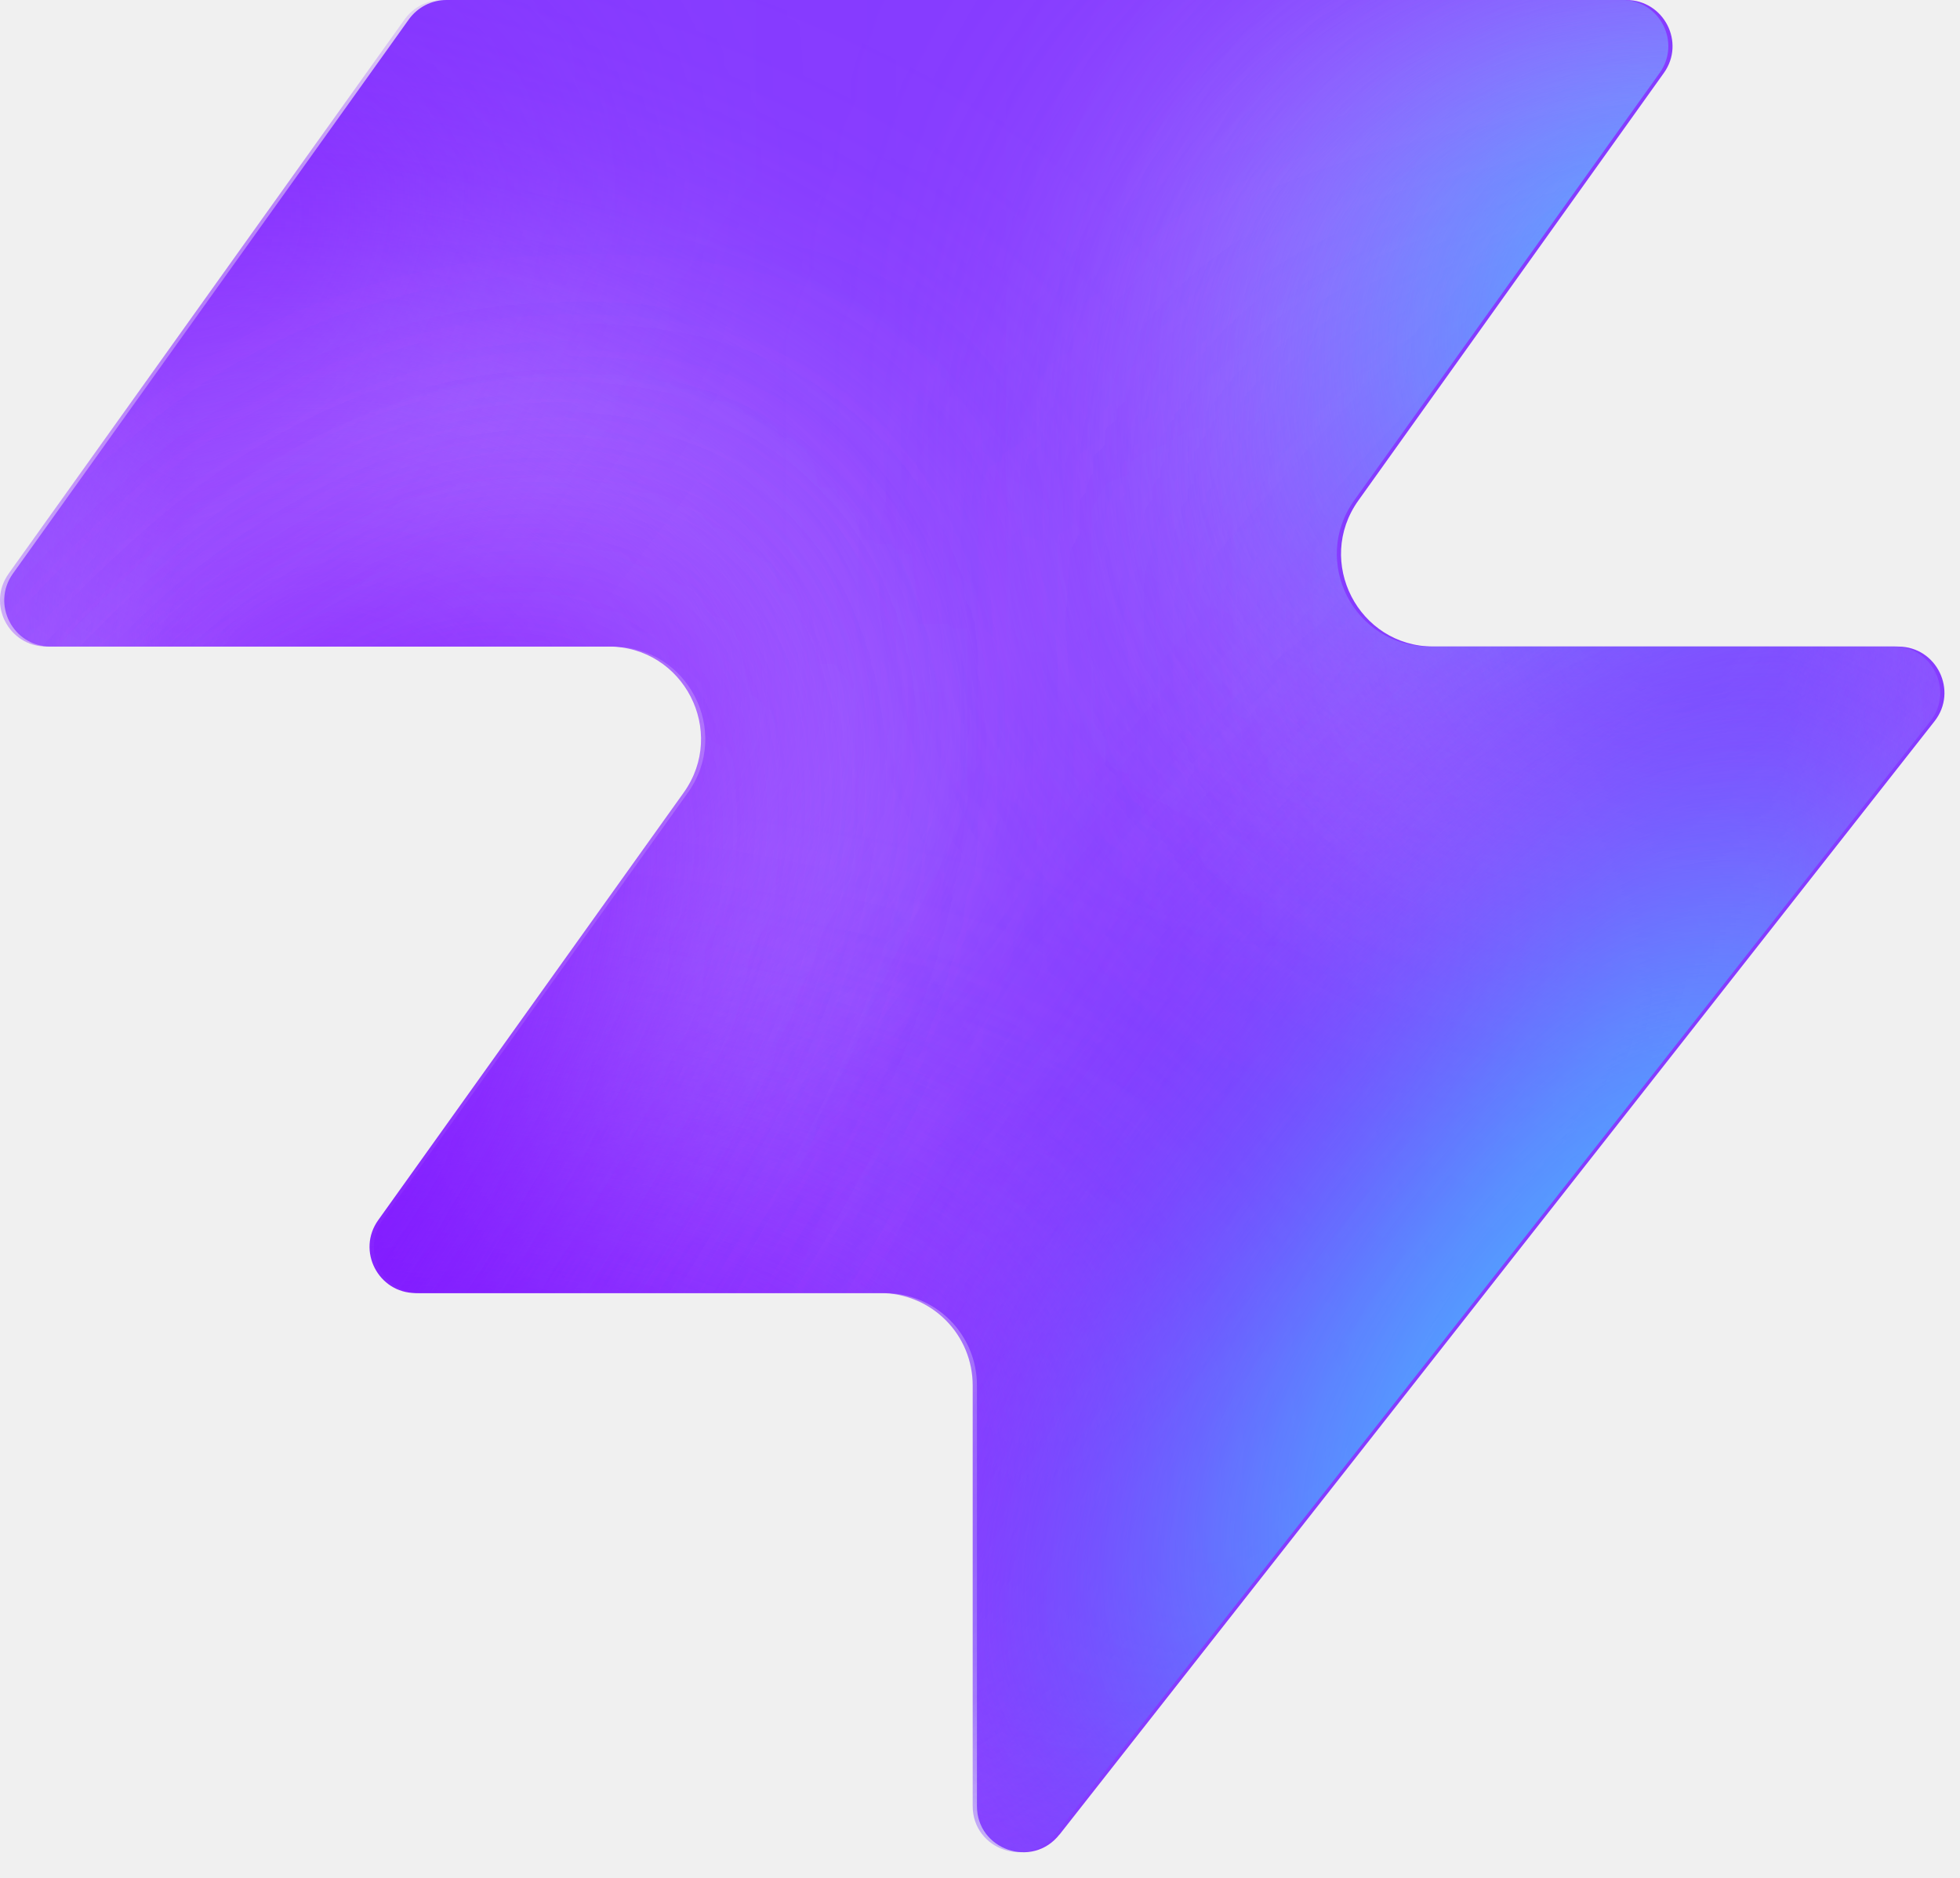
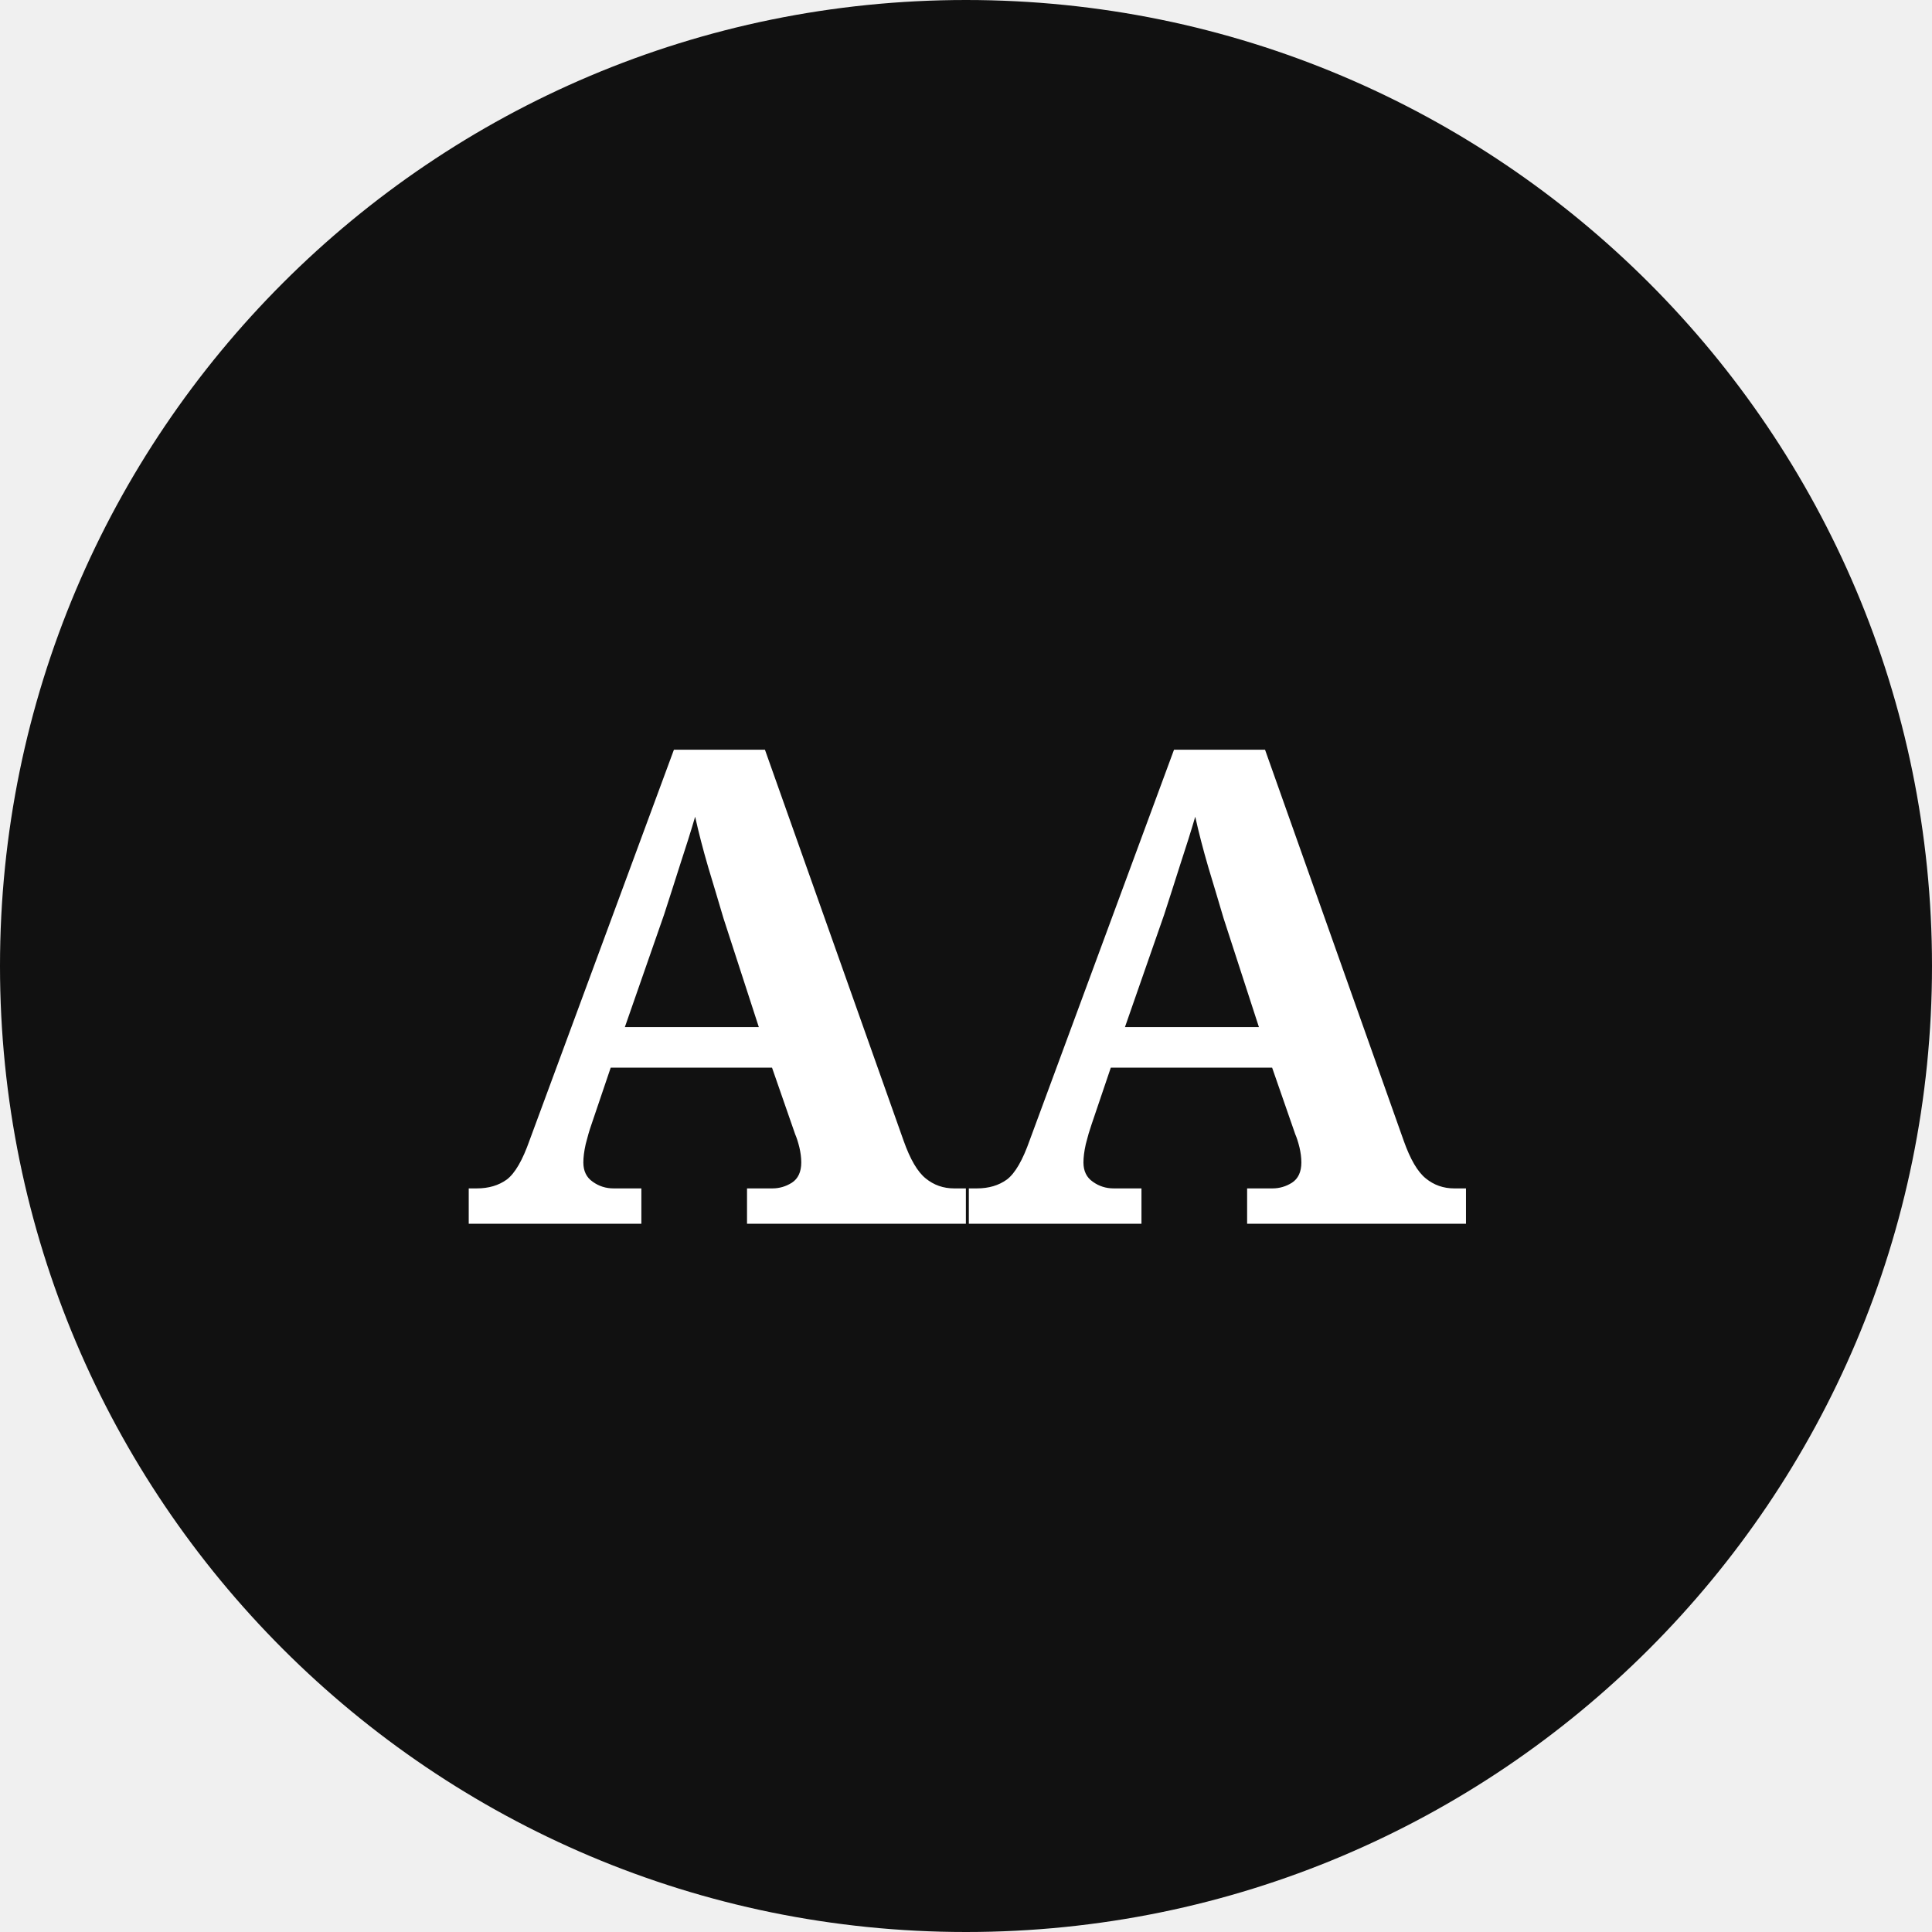
- <svg xmlns="http://www.w3.org/2000/svg" width="48" height="46" fill="none" viewBox="0 0 48 46">
-   <path fill="#863bff" d="M25.946 44.938c-.664.845-2.021.375-2.021-.698V33.937a2.26 2.26 0 0 0-2.262-2.262H10.287c-.92 0-1.456-1.04-.92-1.788l7.48-10.471c1.07-1.497 0-3.578-1.842-3.578H1.237c-.92 0-1.456-1.04-.92-1.788L10.013.474c.214-.297.556-.474.92-.474h28.894c.92 0 1.456 1.04.92 1.788l-7.48 10.471c-1.07 1.498 0 3.579 1.842 3.579h11.377c.943 0 1.473 1.088.89 1.83L25.947 44.94z" style="fill:#863bff;fill:color(display-p3 .525 .23 1);fill-opacity:1" />
-   <mask id="a" width="48" height="46" x="0" y="0" maskUnits="userSpaceOnUse" style="mask-type:alpha">
-     <path fill="#000" d="M25.842 44.938c-.664.844-2.021.375-2.021-.698V33.937a2.26 2.26 0 0 0-2.262-2.262H10.183c-.92 0-1.456-1.04-.92-1.788l7.48-10.471c1.07-1.498 0-3.579-1.842-3.579H1.133c-.92 0-1.456-1.04-.92-1.787L9.91.473c.214-.297.556-.474.92-.474h28.894c.92 0 1.456 1.04.92 1.788l-7.48 10.471c-1.07 1.498 0 3.578 1.842 3.578h11.377c.943 0 1.473 1.088.89 1.832L25.843 44.94z" style="fill:#000;fill-opacity:1" />
-   </mask>
-   <g mask="url(#a)">
-     <g filter="url(#b)">
-       <ellipse cx="5.508" cy="14.704" fill="#ede6ff" rx="5.508" ry="14.704" style="fill:#ede6ff;fill:color(display-p3 .927 .903 1);fill-opacity:1" transform="matrix(.00324 1 1 -.00324 -4.47 31.516)" />
-     </g>
-     <g filter="url(#c)">
-       <ellipse cx="10.399" cy="29.851" fill="#ede6ff" rx="10.399" ry="29.851" style="fill:#ede6ff;fill:color(display-p3 .927 .903 1);fill-opacity:1" transform="matrix(.00324 1 1 -.00324 -39.328 7.883)" />
-     </g>
-     <g filter="url(#d)">
-       <ellipse cx="5.508" cy="30.487" fill="#7e14ff" rx="5.508" ry="30.487" style="fill:#7e14ff;fill:color(display-p3 .492 .077 1);fill-opacity:1" transform="rotate(89.814 -25.913 -14.639)scale(1 -1)" />
-     </g>
-     <g filter="url(#e)">
-       <ellipse cx="5.508" cy="30.599" fill="#7e14ff" rx="5.508" ry="30.599" style="fill:#7e14ff;fill:color(display-p3 .492 .077 1);fill-opacity:1" transform="rotate(89.814 -32.644 -3.334)scale(1 -1)" />
-     </g>
-     <g filter="url(#f)">
-       <ellipse cx="5.508" cy="30.599" fill="#7e14ff" rx="5.508" ry="30.599" style="fill:#7e14ff;fill:color(display-p3 .492 .077 1);fill-opacity:1" transform="matrix(.00324 1 1 -.00324 -34.34 30.47)" />
-     </g>
-     <g filter="url(#g)">
-       <ellipse cx="14.072" cy="22.078" fill="#ede6ff" rx="14.072" ry="22.078" style="fill:#ede6ff;fill:color(display-p3 .927 .903 1);fill-opacity:1" transform="rotate(93.35 24.506 48.493)scale(-1 1)" />
-     </g>
-     <g filter="url(#h)">
-       <ellipse cx="3.47" cy="21.501" fill="#7e14ff" rx="3.47" ry="21.501" style="fill:#7e14ff;fill:color(display-p3 .492 .077 1);fill-opacity:1" transform="rotate(89.009 28.708 47.59)scale(-1 1)" />
-     </g>
-     <g filter="url(#i)">
-       <ellipse cx="3.47" cy="21.501" fill="#7e14ff" rx="3.47" ry="21.501" style="fill:#7e14ff;fill:color(display-p3 .492 .077 1);fill-opacity:1" transform="rotate(89.009 28.708 47.59)scale(-1 1)" />
-     </g>
-     <g filter="url(#j)">
-       <ellipse cx=".387" cy="8.972" fill="#7e14ff" rx="4.407" ry="29.108" style="fill:#7e14ff;fill:color(display-p3 .492 .077 1);fill-opacity:1" transform="rotate(39.51 .387 8.972)" />
-     </g>
-     <g filter="url(#k)">
-       <ellipse cx="47.523" cy="-6.092" fill="#7e14ff" rx="4.407" ry="29.108" style="fill:#7e14ff;fill:color(display-p3 .492 .077 1);fill-opacity:1" transform="rotate(37.892 47.523 -6.092)" />
-     </g>
-     <g filter="url(#l)">
-       <ellipse cx="41.412" cy="6.333" fill="#47bfff" rx="5.971" ry="9.665" style="fill:#47bfff;fill:color(display-p3 .28 .748 1);fill-opacity:1" transform="rotate(37.892 41.412 6.333)" />
-     </g>
-     <g filter="url(#m)">
-       <ellipse cx="-1.879" cy="38.332" fill="#7e14ff" rx="4.407" ry="29.108" style="fill:#7e14ff;fill:color(display-p3 .492 .077 1);fill-opacity:1" transform="rotate(37.892 -1.88 38.332)" />
-     </g>
-     <g filter="url(#n)">
-       <ellipse cx="-1.879" cy="38.332" fill="#7e14ff" rx="4.407" ry="29.108" style="fill:#7e14ff;fill:color(display-p3 .492 .077 1);fill-opacity:1" transform="rotate(37.892 -1.88 38.332)" />
-     </g>
-     <g filter="url(#o)">
-       <ellipse cx="35.651" cy="29.907" fill="#7e14ff" rx="4.407" ry="29.108" style="fill:#7e14ff;fill:color(display-p3 .492 .077 1);fill-opacity:1" transform="rotate(37.892 35.651 29.907)" />
-     </g>
-     <g filter="url(#p)">
-       <ellipse cx="38.418" cy="32.4" fill="#47bfff" rx="5.971" ry="15.297" style="fill:#47bfff;fill:color(display-p3 .28 .748 1);fill-opacity:1" transform="rotate(37.892 38.418 32.4)" />
-     </g>
-   </g>
-   <defs>
-     <filter id="b" width="60.045" height="41.654" x="-19.77" y="16.149" color-interpolation-filters="sRGB" filterUnits="userSpaceOnUse">
-       <feFlood flood-opacity="0" result="BackgroundImageFix" />
-       <feBlend in="SourceGraphic" in2="BackgroundImageFix" result="shape" />
-       <feGaussianBlur result="effect1_foregroundBlur_2002_17158" stdDeviation="7.659" />
-     </filter>
-     <filter id="c" width="90.34" height="51.437" x="-54.613" y="-7.533" color-interpolation-filters="sRGB" filterUnits="userSpaceOnUse">
-       <feFlood flood-opacity="0" result="BackgroundImageFix" />
-       <feBlend in="SourceGraphic" in2="BackgroundImageFix" result="shape" />
-       <feGaussianBlur result="effect1_foregroundBlur_2002_17158" stdDeviation="7.659" />
-     </filter>
-     <filter id="d" width="79.355" height="29.4" x="-49.64" y="2.03" color-interpolation-filters="sRGB" filterUnits="userSpaceOnUse">
-       <feFlood flood-opacity="0" result="BackgroundImageFix" />
-       <feBlend in="SourceGraphic" in2="BackgroundImageFix" result="shape" />
-       <feGaussianBlur result="effect1_foregroundBlur_2002_17158" stdDeviation="4.596" />
-     </filter>
-     <filter id="e" width="79.579" height="29.4" x="-45.045" y="20.029" color-interpolation-filters="sRGB" filterUnits="userSpaceOnUse">
-       <feFlood flood-opacity="0" result="BackgroundImageFix" />
-       <feBlend in="SourceGraphic" in2="BackgroundImageFix" result="shape" />
-       <feGaussianBlur result="effect1_foregroundBlur_2002_17158" stdDeviation="4.596" />
-     </filter>
-     <filter id="f" width="79.579" height="29.4" x="-43.513" y="21.178" color-interpolation-filters="sRGB" filterUnits="userSpaceOnUse">
-       <feFlood flood-opacity="0" result="BackgroundImageFix" />
-       <feBlend in="SourceGraphic" in2="BackgroundImageFix" result="shape" />
-       <feGaussianBlur result="effect1_foregroundBlur_2002_17158" stdDeviation="4.596" />
-     </filter>
-     <filter id="g" width="74.749" height="58.852" x="15.756" y="-17.901" color-interpolation-filters="sRGB" filterUnits="userSpaceOnUse">
-       <feFlood flood-opacity="0" result="BackgroundImageFix" />
-       <feBlend in="SourceGraphic" in2="BackgroundImageFix" result="shape" />
-       <feGaussianBlur result="effect1_foregroundBlur_2002_17158" stdDeviation="7.659" />
-     </filter>
-     <filter id="h" width="61.377" height="25.362" x="23.548" y="2.284" color-interpolation-filters="sRGB" filterUnits="userSpaceOnUse">
-       <feFlood flood-opacity="0" result="BackgroundImageFix" />
-       <feBlend in="SourceGraphic" in2="BackgroundImageFix" result="shape" />
-       <feGaussianBlur result="effect1_foregroundBlur_2002_17158" stdDeviation="4.596" />
-     </filter>
-     <filter id="i" width="61.377" height="25.362" x="23.548" y="2.284" color-interpolation-filters="sRGB" filterUnits="userSpaceOnUse">
-       <feFlood flood-opacity="0" result="BackgroundImageFix" />
-       <feBlend in="SourceGraphic" in2="BackgroundImageFix" result="shape" />
-       <feGaussianBlur result="effect1_foregroundBlur_2002_17158" stdDeviation="4.596" />
-     </filter>
-     <filter id="j" width="56.045" height="63.649" x="-27.636" y="-22.853" color-interpolation-filters="sRGB" filterUnits="userSpaceOnUse">
-       <feFlood flood-opacity="0" result="BackgroundImageFix" />
-       <feBlend in="SourceGraphic" in2="BackgroundImageFix" result="shape" />
-       <feGaussianBlur result="effect1_foregroundBlur_2002_17158" stdDeviation="4.596" />
-     </filter>
-     <filter id="k" width="54.814" height="64.646" x="20.116" y="-38.415" color-interpolation-filters="sRGB" filterUnits="userSpaceOnUse">
-       <feFlood flood-opacity="0" result="BackgroundImageFix" />
-       <feBlend in="SourceGraphic" in2="BackgroundImageFix" result="shape" />
-       <feGaussianBlur result="effect1_foregroundBlur_2002_17158" stdDeviation="4.596" />
-     </filter>
-     <filter id="l" width="33.541" height="35.313" x="24.641" y="-11.323" color-interpolation-filters="sRGB" filterUnits="userSpaceOnUse">
-       <feFlood flood-opacity="0" result="BackgroundImageFix" />
-       <feBlend in="SourceGraphic" in2="BackgroundImageFix" result="shape" />
-       <feGaussianBlur result="effect1_foregroundBlur_2002_17158" stdDeviation="4.596" />
-     </filter>
-     <filter id="m" width="54.814" height="64.646" x="-29.286" y="6.009" color-interpolation-filters="sRGB" filterUnits="userSpaceOnUse">
-       <feFlood flood-opacity="0" result="BackgroundImageFix" />
-       <feBlend in="SourceGraphic" in2="BackgroundImageFix" result="shape" />
-       <feGaussianBlur result="effect1_foregroundBlur_2002_17158" stdDeviation="4.596" />
-     </filter>
-     <filter id="n" width="54.814" height="64.646" x="-29.286" y="6.009" color-interpolation-filters="sRGB" filterUnits="userSpaceOnUse">
-       <feFlood flood-opacity="0" result="BackgroundImageFix" />
-       <feBlend in="SourceGraphic" in2="BackgroundImageFix" result="shape" />
-       <feGaussianBlur result="effect1_foregroundBlur_2002_17158" stdDeviation="4.596" />
-     </filter>
-     <filter id="o" width="54.814" height="64.646" x="8.244" y="-2.416" color-interpolation-filters="sRGB" filterUnits="userSpaceOnUse">
-       <feFlood flood-opacity="0" result="BackgroundImageFix" />
-       <feBlend in="SourceGraphic" in2="BackgroundImageFix" result="shape" />
-       <feGaussianBlur result="effect1_foregroundBlur_2002_17158" stdDeviation="4.596" />
-     </filter>
-     <filter id="p" width="39.409" height="43.623" x="18.713" y="10.588" color-interpolation-filters="sRGB" filterUnits="userSpaceOnUse">
-       <feFlood flood-opacity="0" result="BackgroundImageFix" />
-       <feBlend in="SourceGraphic" in2="BackgroundImageFix" result="shape" />
-       <feGaussianBlur result="effect1_foregroundBlur_2002_17158" stdDeviation="4.596" />
-     </filter>
-   </defs>
+ <svg xmlns="http://www.w3.org/2000/svg" viewBox="0 0 64 64" fill="none">
+   <circle cx="32" cy="32" r="32" fill="#111111" />
+   <text x="32" y="32" fill="#ffffff" font-family="Georgia, serif" font-size="22" font-weight="700" text-anchor="middle" dominant-baseline="central">AA</text>
</svg>
